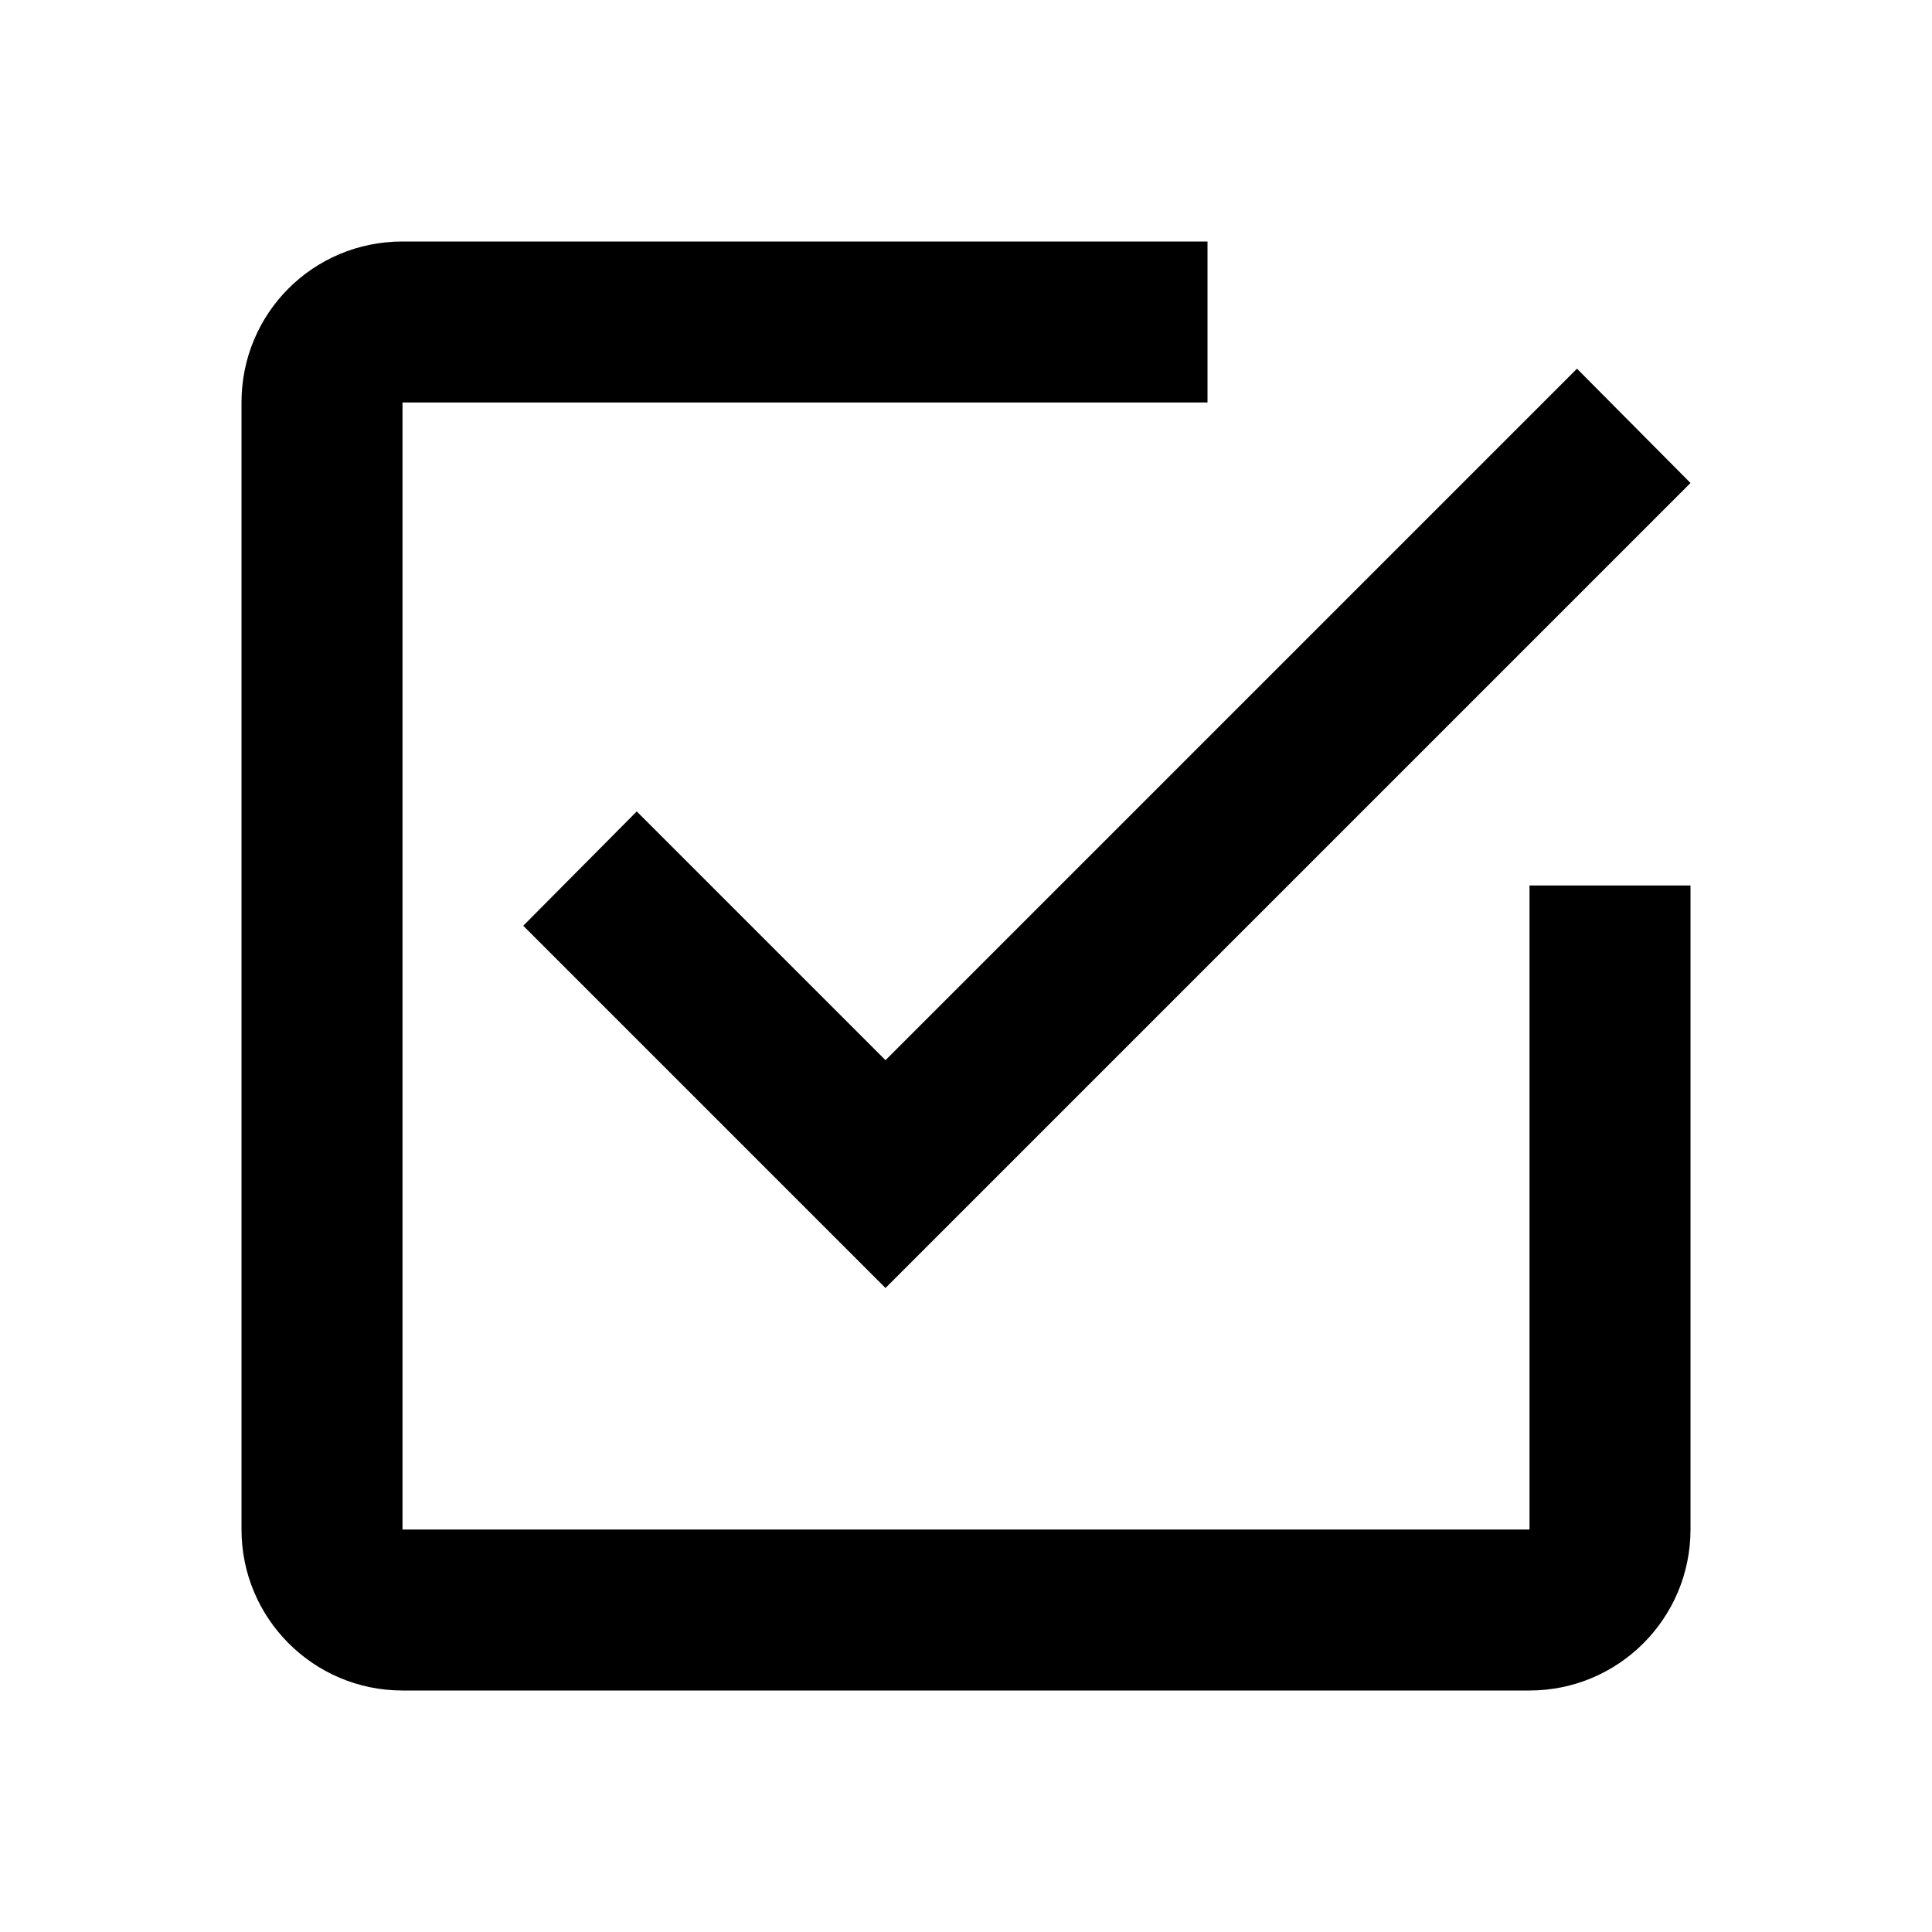
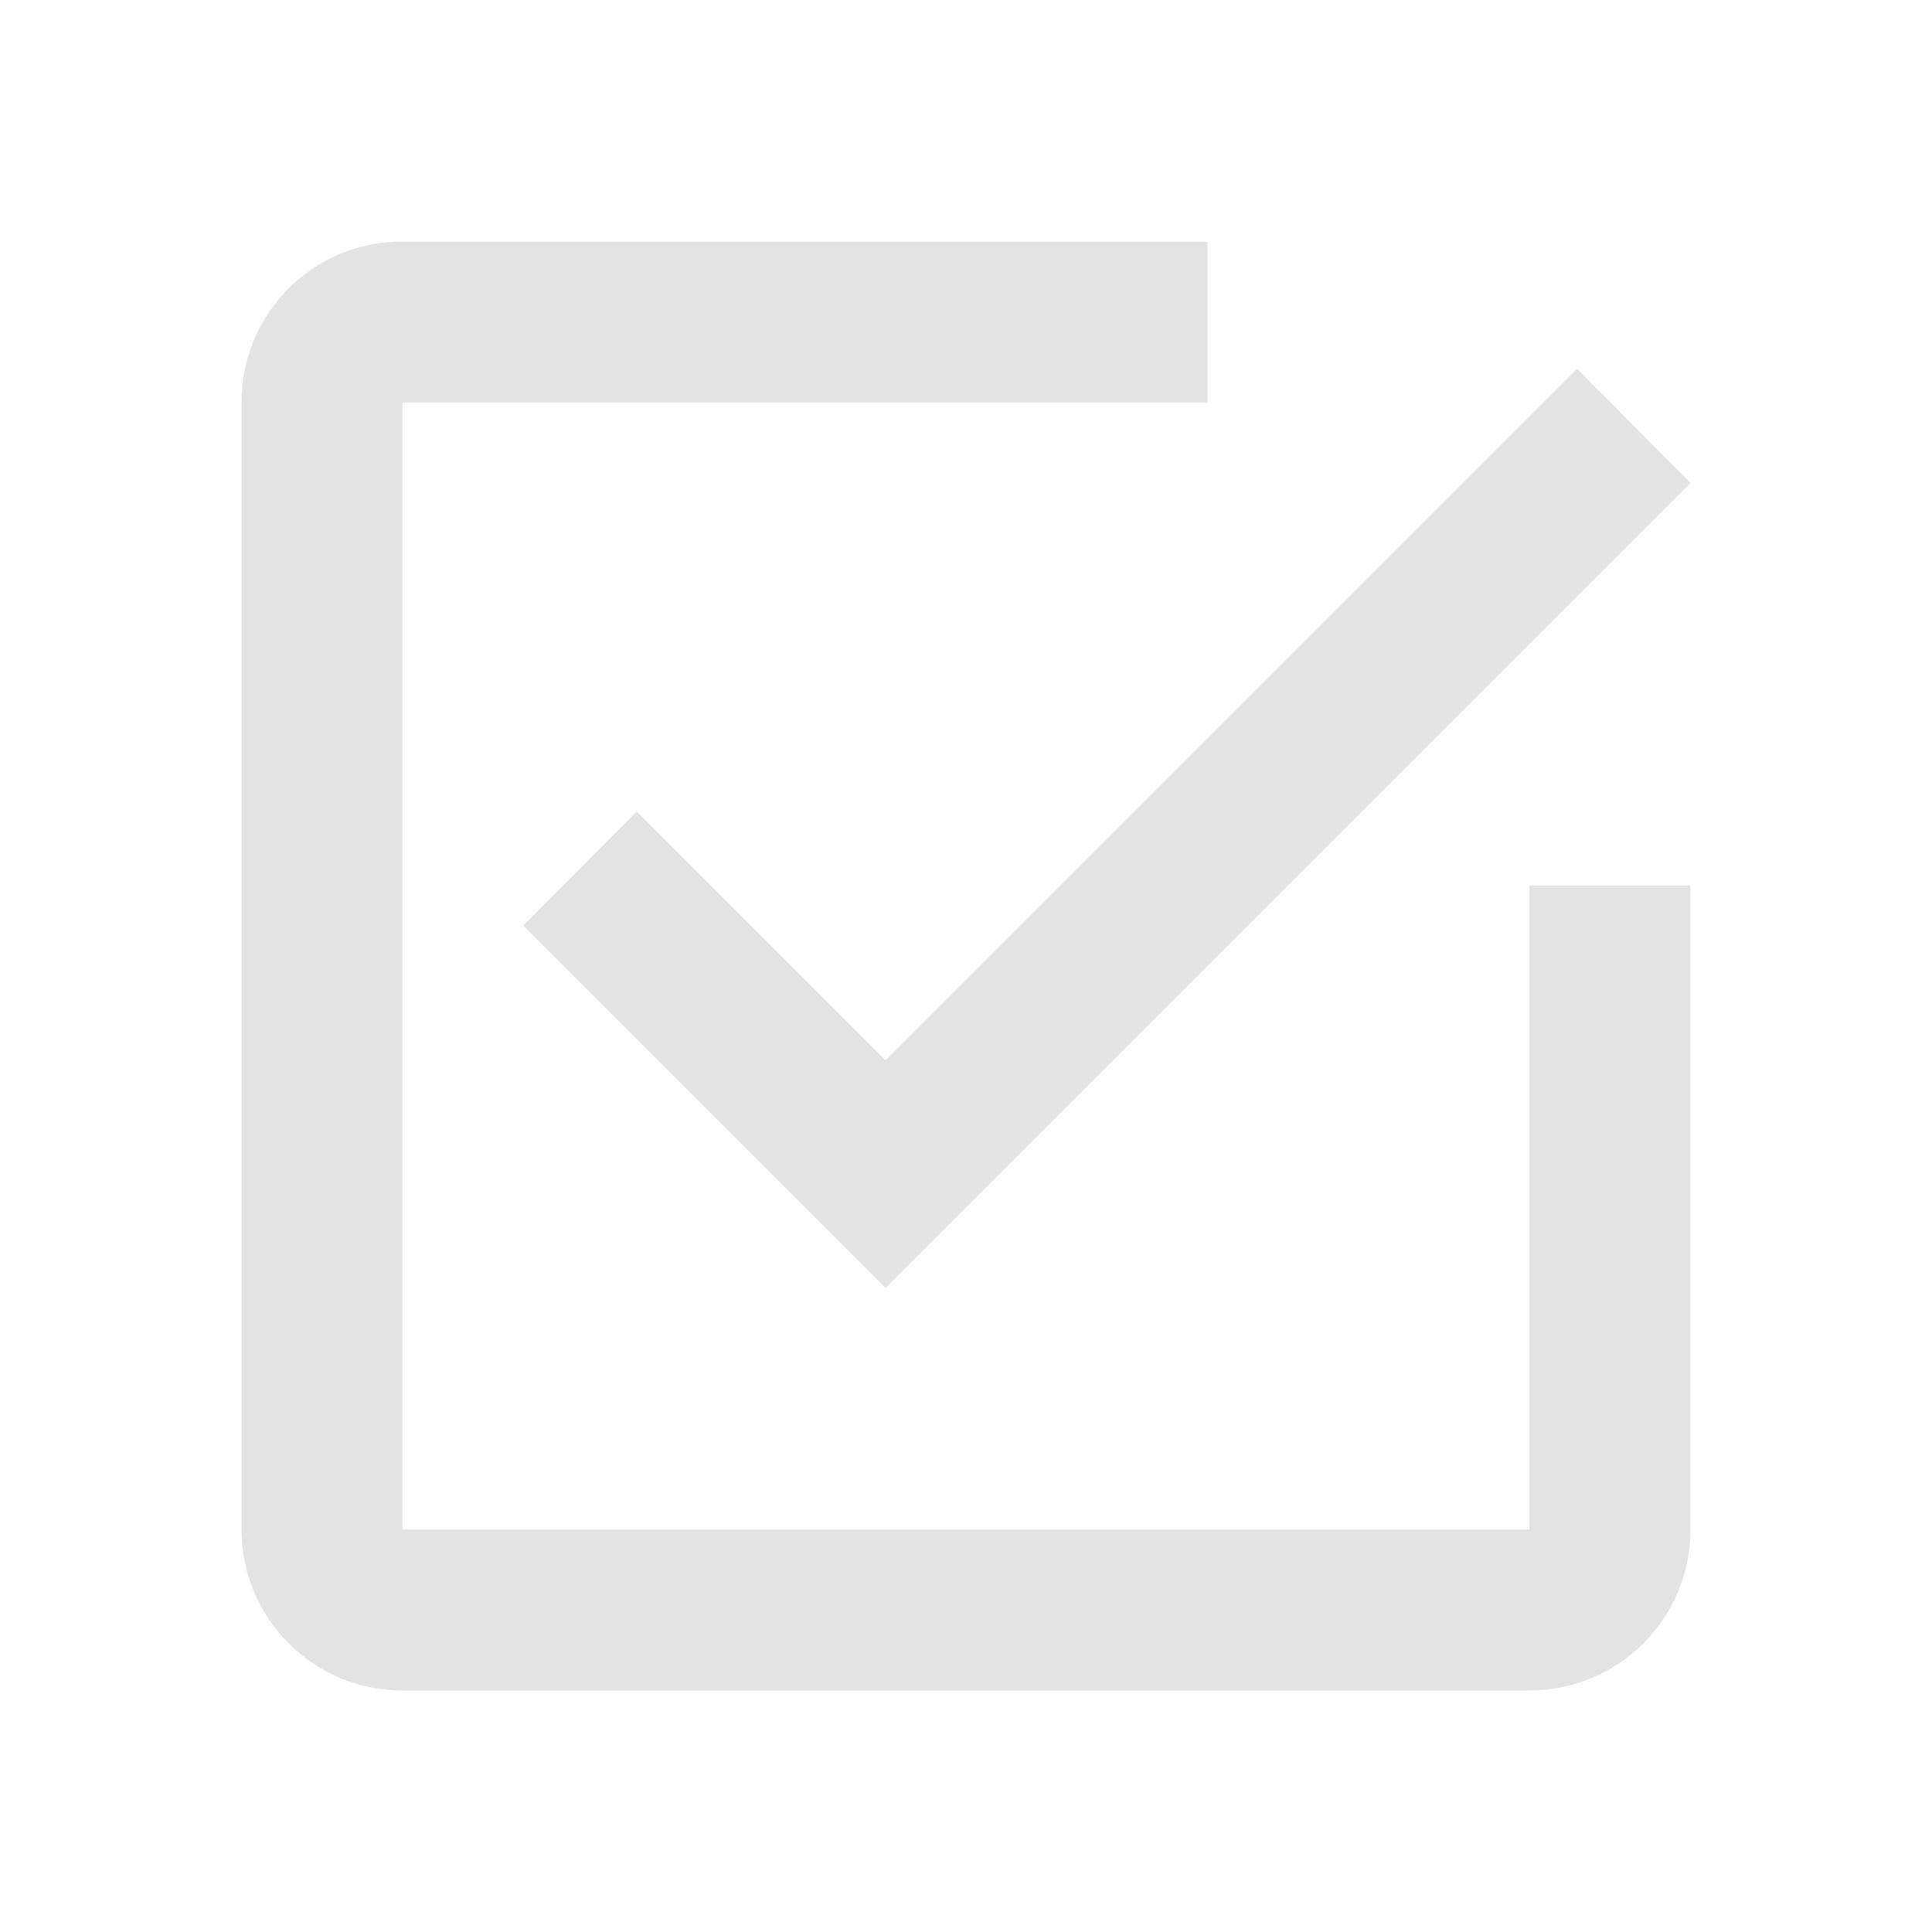
<svg xmlns="http://www.w3.org/2000/svg" viewBox="0 0 24 24">
-   <path d="M19,19H5V5H15V3H5C3.89,3 3,3.89 3,5V19A2,2 0 0,0 5,21H19A2,2 0 0,0 21,19V11H19M7.91,10.08L6.5,11.5L11,16L21,6L19.59,4.58L11,13.17L7.91,10.08Z" fill="e3e3e3" />
+   <path d="M19,19H5V5H15V3H5C3.89,3 3,3.89 3,5V19A2,2 0 0,0 5,21H19A2,2 0 0,0 21,19V11H19M7.91,10.08L6.5,11.5L11,16L21,6L19.59,4.58L11,13.17L7.91,10.08Z" fill="#e3e3e3" />
</svg>
